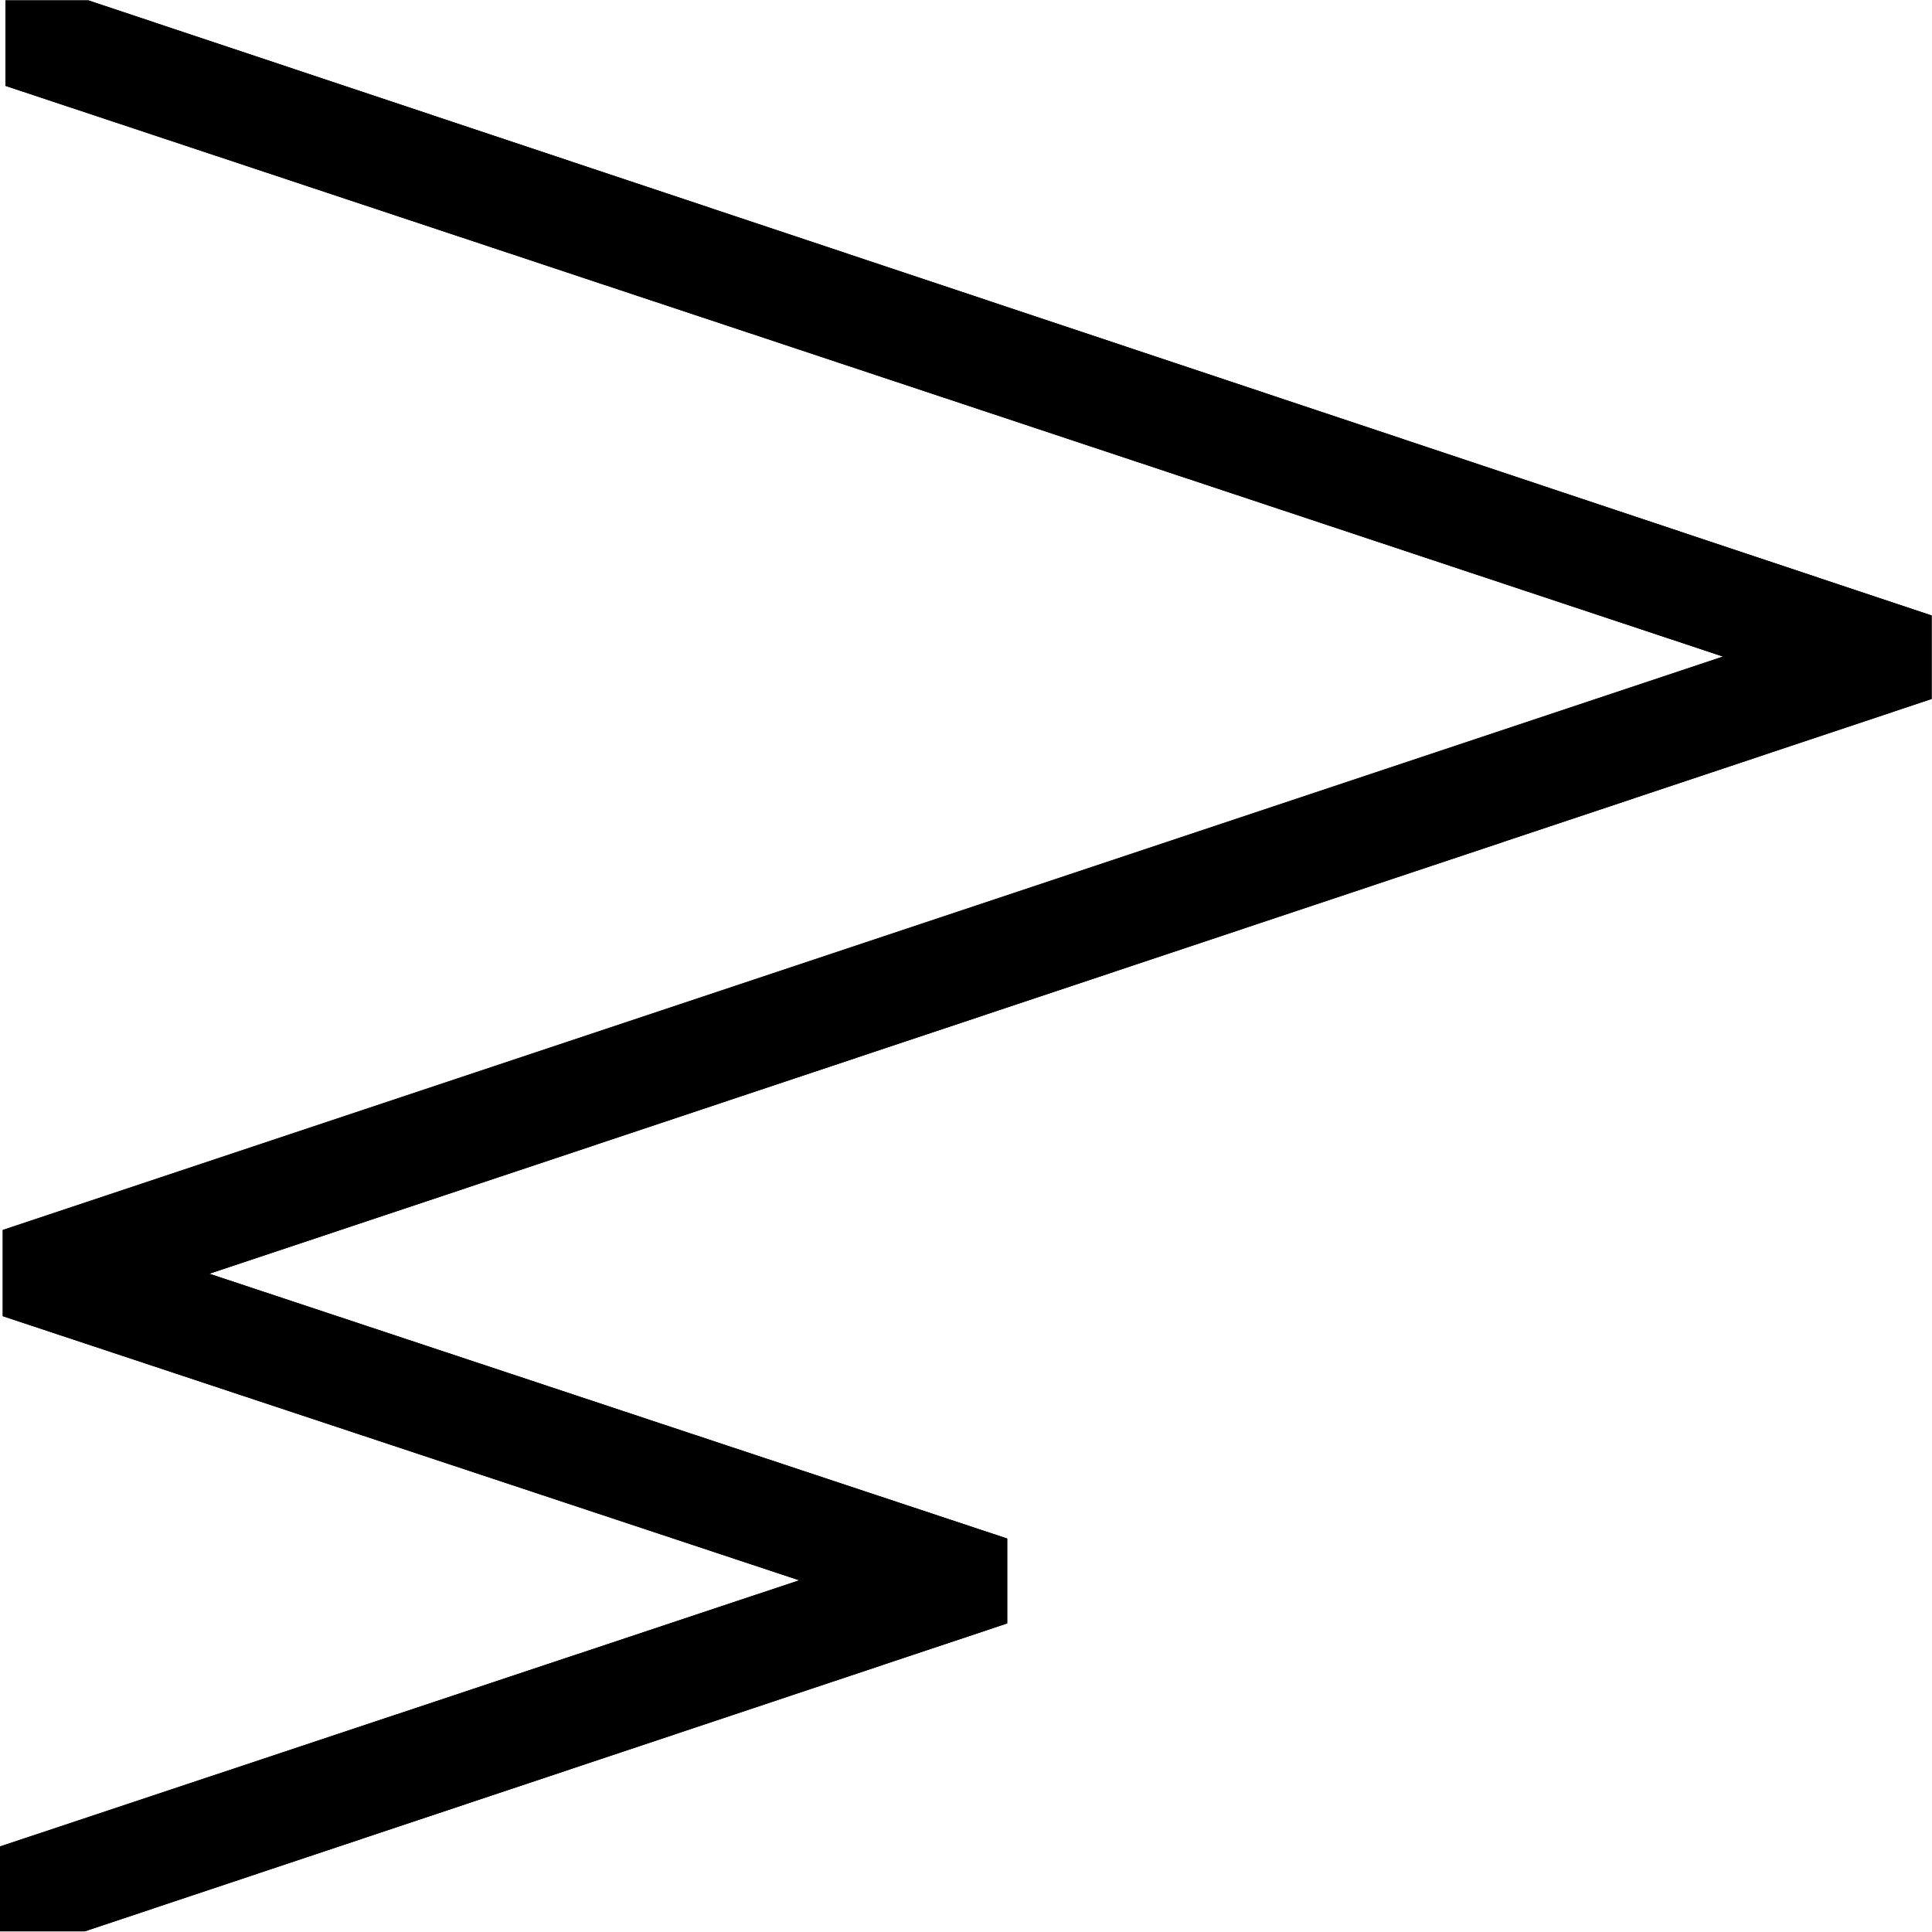
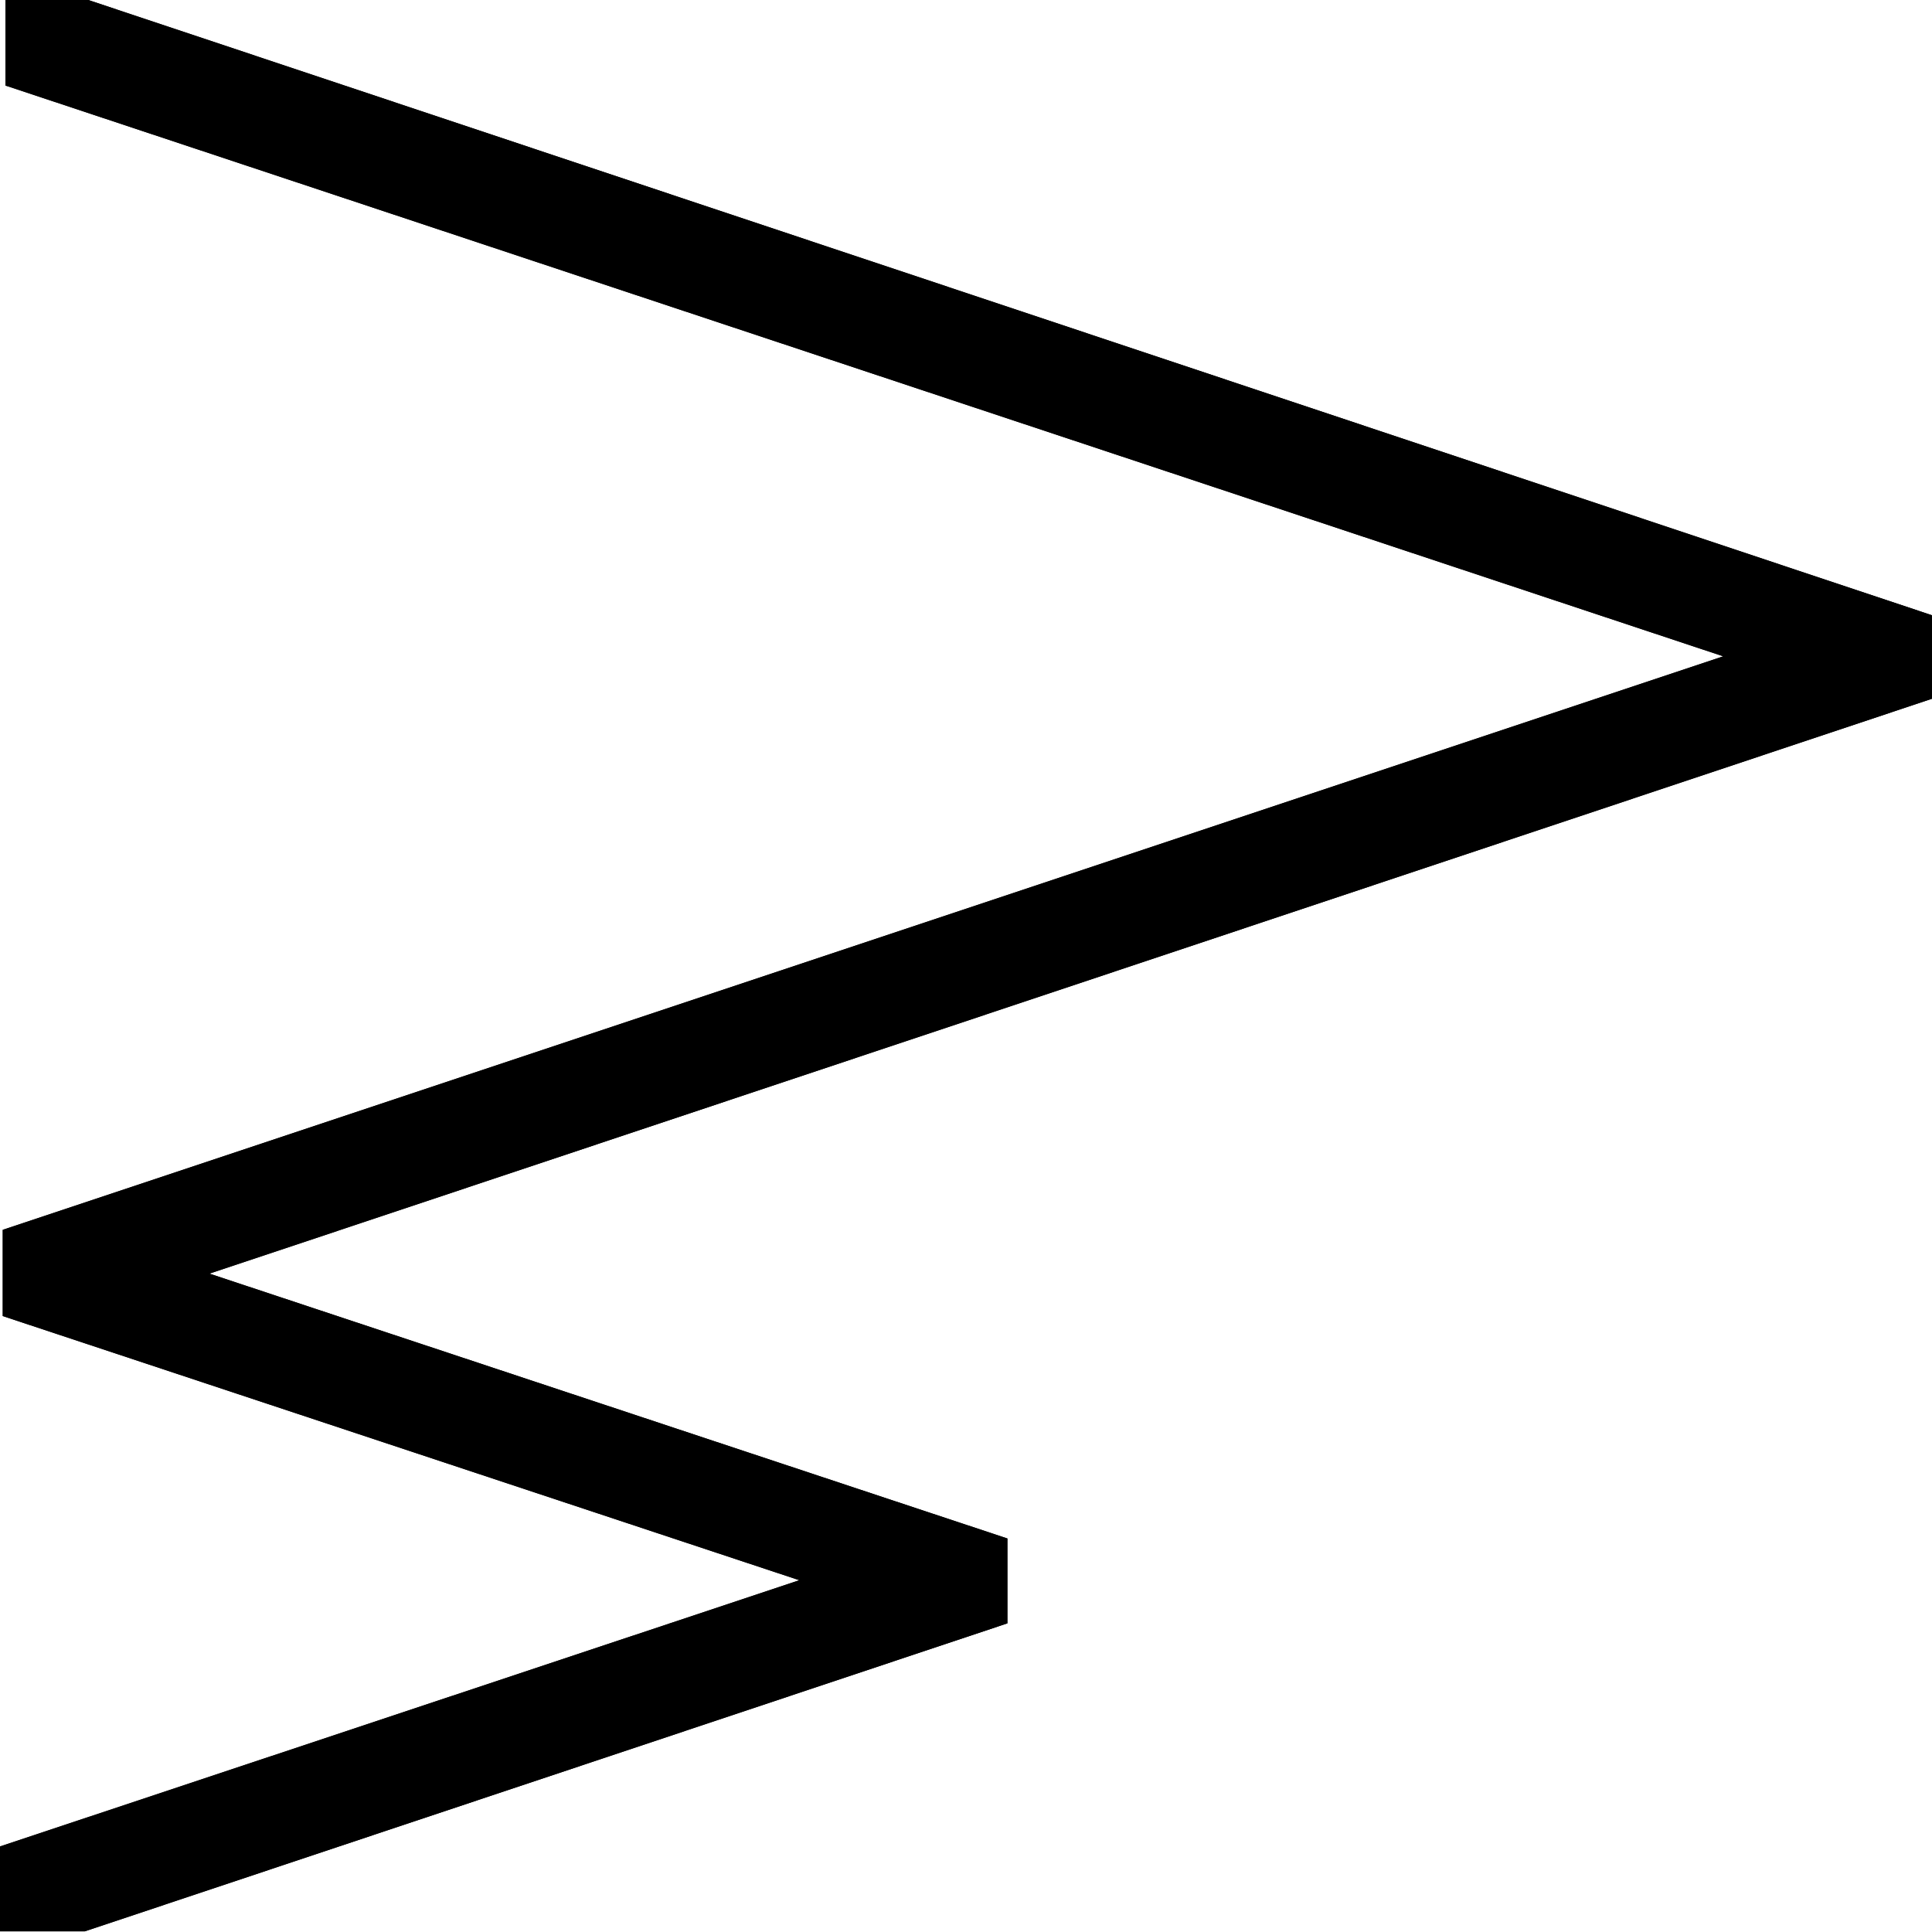
- <svg xmlns="http://www.w3.org/2000/svg" width="2823.5" height="2822.5" fill="none">
-   <path d="M8.000,0.500L8.000,125.500L2518.000,959.500L4.000,1797.500L4.000,1923.500L1168.000,2309.500L0.000,2698.500L0.000,2822.500L124.000,2822.500L1472.000,2372.500L1472.000,2248.500L306.000,1861.500L2823.000,1021.500L2823.000,899.500L129.000,0.500L8.000,0.500Z" style="fill: rgb(0, 0, 0); fill-opacity: 1;" class="fills" />
-   <g class="strokes">
-     <g class="inner-stroke-shape">
-       <defs>
-         <clipPath id="b">
-           <use href="#a" />
-         </clipPath>
-         <path d="M8.000,0.500L8.000,125.500L2518.000,959.500L4.000,1797.500L4.000,1923.500L1168.000,2309.500L0.000,2698.500L0.000,2822.500L124.000,2822.500L1472.000,2372.500L1472.000,2248.500L306.000,1861.500L2823.000,1021.500L2823.000,899.500L129.000,0.500L8.000,0.500Z" id="a" style="fill: none; stroke-width: 4; stroke: rgb(0, 0, 0); stroke-opacity: 1;" />
-       </defs>
-       <use href="#a" clip-path="url('#b')" />
+ <svg xmlns="http://www.w3.org/2000/svg" width="2823" height="2822" id="screenshot-da71b14d-9e54-80c3-8004-bc95aa15f09f" viewBox="290.5 139.5 2823 2822" fill="none" version="1.1">
+   <g id="shape-da71b14d-9e54-80c3-8004-bc95aa15f09f">
+     <g class="fills" id="fills-da71b14d-9e54-80c3-8004-bc95aa15f09f">
+       <path d="M298.5,139.5L298.5,264.5L2808.5,1098.5L294.5,1936.5L294.5,2062.5L1458.5,2448.5L290.5,2837.5L290.5,2961.5L414.5,2961.5L1762.5,2511.5L1762.5,2387.5L596.5,2000.5L3113.5,1160.5L3113.5,1038.5L419.5,139.5L298.5,139.5" style="fill: rgb(0, 0, 0); fill-opacity: 1;" />
+     </g>
+     <g id="strokes-263aea2e-b586-8051-8006-881c5a5a5ff6-da71b14d-9e54-80c3-8004-bc95aa15f09f" class="strokes">
+       <g class="inner-stroke-shape">
+         <defs>
+           <clipPath id="inner-stroke-render-1-da71b14d-9e54-80c3-8004-bc95aa15f09f-0">
+             <use href="#stroke-shape-render-1-da71b14d-9e54-80c3-8004-bc95aa15f09f-0" />
+           </clipPath>
+           <path d="M298.5,139.5L298.5,264.5L2808.5,1098.5L294.5,1936.5L294.5,2062.5L1458.5,2448.5L290.5,2837.5L290.5,2961.5L414.5,2961.5L1762.5,2511.5L1762.5,2387.5L596.5,2000.5L3113.5,1160.5L3113.5,1038.5L419.5,139.5L298.5,139.5" id="stroke-shape-render-1-da71b14d-9e54-80c3-8004-bc95aa15f09f-0" style="fill: none; stroke-width: 4; stroke: rgb(0, 0, 0); stroke-opacity: 1;" />
+         </defs>
+         <use href="#stroke-shape-render-1-da71b14d-9e54-80c3-8004-bc95aa15f09f-0" clip-path="url('#inner-stroke-render-1-da71b14d-9e54-80c3-8004-bc95aa15f09f-0')" />
+       </g>
    </g>
  </g>
</svg>
